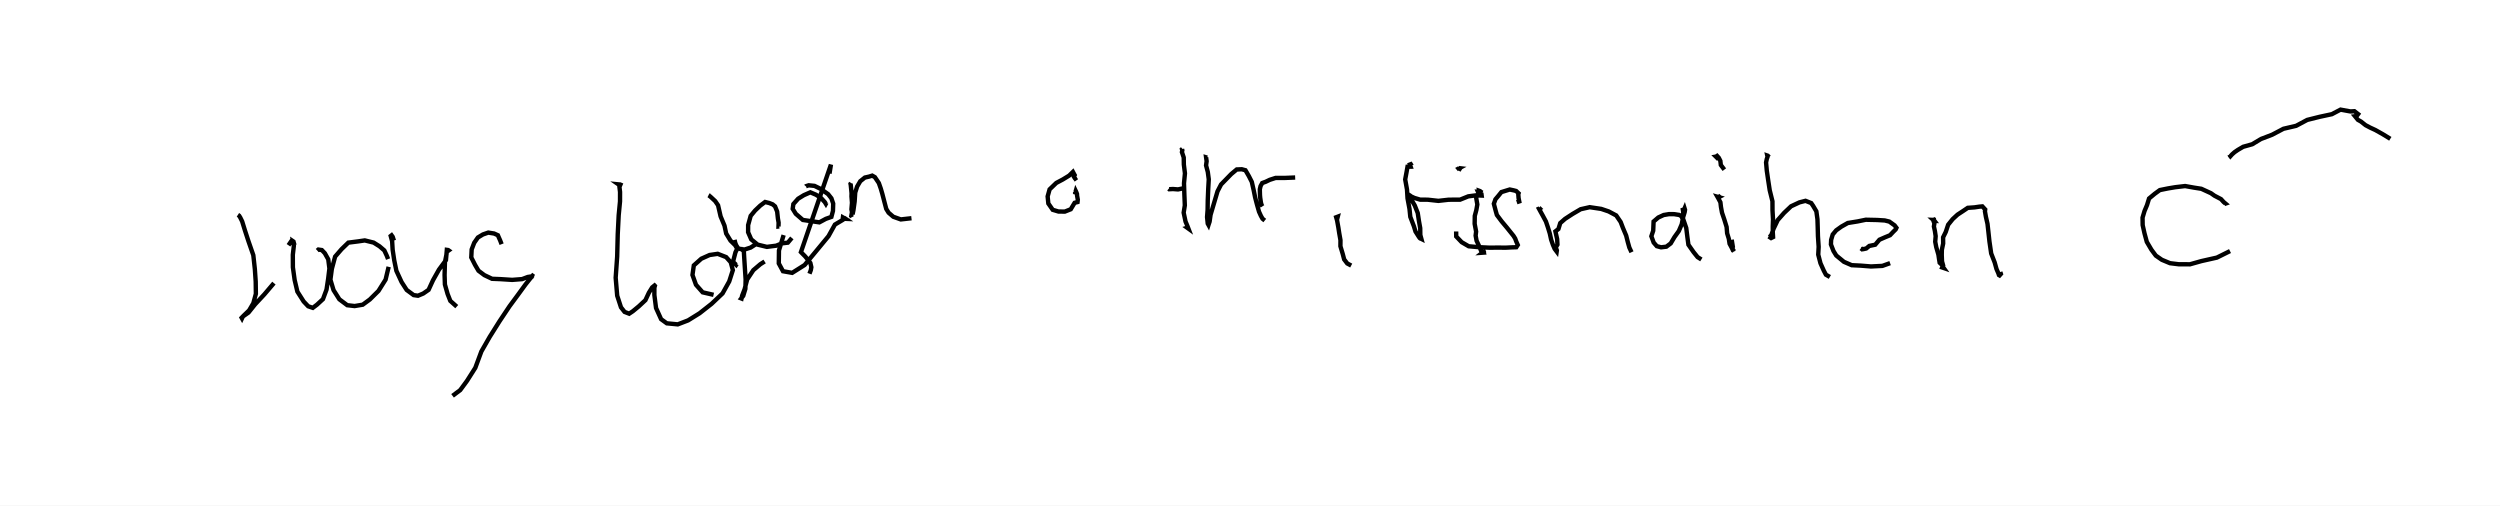
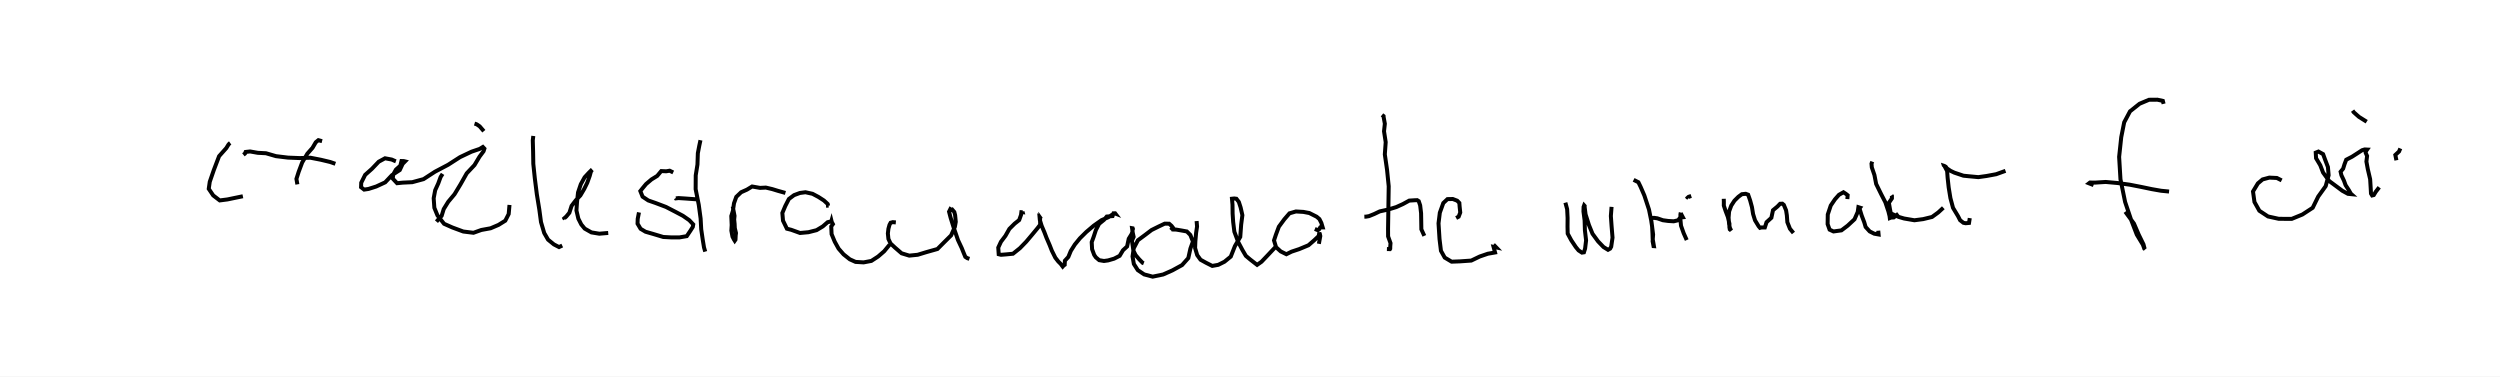
- <svg xmlns="http://www.w3.org/2000/svg" baseProfile="full" height="115.207" version="1.1" width="569.726">
+ <svg xmlns="http://www.w3.org/2000/svg" baseProfile="full" height="94.344" version="1.1" width="626.555">
  <defs />
-   <rect fill="white" height="115.207" width="569.726" x="0" y="0" />
-   <path d="M25,61.641 m29.306,-12.63 l-0.066,-0.039 0.248,0.18 l0.262,0.417 0.436,0.885 l0.638,2.073 0.791,2.421 l1.114,3.209 0.349,3.176 l0.194,2.838 0.039,2.786 l-0.574,2.132 -0.963,1.643 l-1.262,1.216 -0.446,0.46 l0.082,0.147 0.201,-0.43 l1.286,-0.902 1.514,-1.891 l2.086,-2.237 2.19,-2.576 m3.314,-8.624 l0.646,-0.94 0.504,0.124 l-0.009,-0.035 -0.091,-0.061 l0.179,1.013 -0.237,2.067 l0.014,2.854 0.4,2.885 l0.625,2.65 1.436,2.263 l1.026,1.081 1.053,0.36 l0.957,-0.727 1.361,-1.26 l0.808,-2.172 0.374,-2.48 l0.284,-2.326 -0.264,-2.093 l-0.776,-1.387 -0.683,-0.721 l-0.793,-0.118 -0.256,0.229 m16.141,1.943 l-0.277,-0.732 -0.576,-1.241 l-1.1,-0.945 -1.336,-0.839 l-2.017,-0.499 -1.509,0.221 l-2.243,0.285 -1.537,1.487 l-1.472,1.698 -0.744,2.779 l-0.331,2.47 0.712,2.376 l1.329,2.105 1.794,1.342 l1.682,0.195 1.848,-0.311 l1.621,-1.186 1.972,-1.953 l1.618,-2.578 0.696,-2.913 m1.196,-5.984 l-0.274,-0.849 -0.249,-0.347 l-0.201,0.158 0.324,1.185 l0.114,1.936 0.364,2.417 l0.49,2.39 1.184,2.565 l1.161,1.8 1.59,1.174 l0.986,0.144 1.204,-0.505 l1.213,-0.839 1.007,-2.19 l1.355,-2.409 1.592,-2.159 l0.166,-1.889 0.464,-0.332 l-0.119,-0.084 -0.305,-0.045 l-0.072,0.977 -0.36,1.834 l-0.081,2.928 0.071,2.149 l0.611,2.152 0.622,1.583 l1.469,1.315 m10.22,-14.231 l-0.326,-0.849 -0.372,-0.836 l-0.143,-0.351 -0.874,-0.397 l-1.32,-0.21 -1.217,0.422 l-1.15,0.696 -0.837,1.201 l-0.583,1.519 -0.089,1.825 l0.856,1.69 0.787,1.338 l1.34,1.005 1.747,0.832 l1.909,0.078 2.683,0.17 l2.262,-0.176 1.282,-0.482 l1.026,-0.161 0.325,0.05 l-0.247,-0.177 -0.58,0.695 l-1.014,1.273 -1.672,2.294 l-1.996,2.707 -2.28,3.42 l-2.234,3.555 -1.893,3.312 l-1.382,3.724 -1.897,2.984 l-1.54,2.097 -1.748,1.308 m38.713,-47.933 l-0.539,-0.233 -0.136,-0.001 l-0.231,-0.023 0.321,0.222 l-0.103,0.303 0.144,1.209 l-0.006,2.16 -0.302,3.139 l-0.218,4.338 -0.129,5.086 l-0.341,4.822 0.347,4.09 l0.862,2.647 0.816,1.047 l1.054,0.408 0.836,-0.56 l1.357,-1.118 1.506,-1.406 l0.789,-1.693 0.75,-1.211 l0.54,-0.436 0.079,0.082 l-0.115,0.427 -0.001,1.666 l0.379,2.955 1.153,2.546 l1.298,0.943 2.499,0.238 l2.359,-0.907 2.612,-1.622 l2.744,-2.156 2.492,-2.362 l1.522,-2.735 0.827,-2.58 l-0.484,-1.795 -1.052,-1.173 l-1.916,-0.745 -1.85,0.269 l-1.888,0.848 -1.706,1.521 l-0.308,2.18 0.798,2.232 l1.528,1.726 2.483,0.569 m5.287,-7.04 l-0.137,0.212 -0.71,-0.702 l0.171,-0.703 0.378,-1.46 l0.514,-1.05 -0.368,-0.591 l-0.206,-0.55 -0.145,-0.638 m1.439,1.779 l-0.087,0.137 0.762,0.645 l0.078,1.408 0.166,2.572 l0.163,2.482 -0.057,2.132 l-0.488,1.598 -0.454,0.587 l0.066,0.025 0.138,-0.659 l0.557,-1.444 0.588,-2.236 l1.41,-2.129 1.593,-1.353 l0.978,-0.619 m10.217,2.782 l0.305,-0.806 0.122,-0.677 l-0.221,-0.963 -0.498,-0.665 l-0.69,-0.838 -0.605,-0.611 l-0.357,-0.365 6.839,-19.94 l-0.329,2.045 m-10.455,14.019 l-1.063,3.509 -0.039,2.949 l0.961,1.779 2.092,0.369 l2.83,-1.783 2.736,-3.297 l2.706,-3.276 1.465,-2.643 l1.749,-1.043 0.034,-0.263 l0.042,-0.33 0.182,0.105 l0.021,0.147 0.236,0.141 l-0.196,-0.084 0.379,0.017 l-0.383,-0.26 m-30.525,-4.978 l-0.283,-0.089 0.361,0.261 l1.094,1.016 0.661,0.964 l0.577,2.525 0.888,2.118 l0.381,1.787 0.989,1.624 l1.058,1.038 0.369,0.636 l0.92,0.253 0.866,0.098 l1.377,-0.447 1.306,-0.843 m5.217,-3.973 l-0.178,0.019 0.028,-0.881 l-0.159,-0.917 -0.174,-1.609 l-0.479,-1.184 -0.548,-0.457 l-0.786,-0.307 -0.933,-0.232 l-1.105,0.825 -1.179,1.121 l-1.004,1.217 -0.578,2.097 l-0.006,1.632 0.711,1.627 l1.466,1.2 2.099,0.509 l2.116,-0.27 1.329,-0.533 l1.333,-0.159 0.914,-1.08 m7.891,-8.017 l-0.139,0.254 -0.243,-0.395 l-0.872,-0.96 -1.149,-0.727 l-1.276,-0.543 -1.476,0.65 l-1.304,0.803 -1.086,1.217 l-0.156,1.085 0.697,1.132 l1.621,1.409 1.909,0.279 l1.85,0.267 1.482,-0.799 l1.262,-0.446 0.359,-1.364 l0.051,-1.669 -0.408,-1.204 l-0.747,-0.944 -1.699,-1.2 l-1.405,-0.686 -1.321,-0.133 l-0.62,0.208 -0.029,0.034 m10.294,-0.786 l-0.117,0.193 0.058,0.317 l0.181,1.845 -0.023,0.727 l0.118,1.434 -0.126,1.499 l0.123,0.649 -0.094,0.534 l0.263,-0.039 -0.034,0.018 l0.199,-0.956 0.276,-1.971 l0.131,-2.047 0.433,-1.368 l0.721,-1.22 1.042,-0.836 l0.969,-0.216 0.708,-0.223 l0.605,0.345 0.906,1.346 l0.445,1.27 0.351,1.208 l0.477,1.836 0.415,1.581 l0.534,0.862 1.076,0.925 l1.705,0.608 2.433,-0.272 m36.906,-8.753 l0.385,-0.272 -0.273,-0.446 l0.173,-0.356 -0.076,-0.132 l-0.318,-0.6 -0.869,0.847 l-1.443,0.882 -1.482,0.784 l-1.526,1.469 -0.447,1.604 l0.156,1.607 1.003,1.446 l1.319,0.394 1.445,0.015 l1.343,-0.532 0.885,-1.47 l0.662,-0.169 0.062,-0.555 l-0.166,-0.905 -0.018,-0.385 l-0.179,-0.469 -0.102,-0.213 l-0.062,0.215 -0.151,-0.137 l0.207,0.386 -0.211,-0.207 l0.079,0.201 -0.054,-0.076 m24.496,-9.992 l-0.094,0.084 0.075,0.244 l-0.091,0.418 0.411,1.235 l0.026,1.618 0.252,1.992 l-0.218,2.263 0.086,2.577 l0.103,2.457 -0.265,1.667 l0.428,2.023 0.397,0.937 l0.259,0.672 -0.276,-0.199 l0.067,-0.02 -0.244,-0.503 m-4.054,-8.351 l0.119,0.097 0.86,-0.047 l1.159,0.089 1.413,-0.301 m5.231,-6.938 l-0.248,-0.075 0.121,0.882 l-0.128,0.958 0.395,1.496 l0.222,1.666 -0.121,2.135 l-0.109,2.647 -0.036,2.208 l-0.122,1.617 0.094,0.913 l0.057,0.572 0.171,0.312 l0.014,-0.042 0.245,-0.724 l0.214,-1.528 1.585,-5.354 l0.813,-1.57 2.311,-2.371 l1.254,-1.05 1.151,-0.048 l0.842,0.228 0.774,1.335 l0.669,1.317 0.435,1.923 l0.325,1.614 0.438,1.684 l0.453,1.582 0.427,0.941 l0.369,0.651 0.509,0.412 m-0.53,-3.228 l-0.178,-0.269 -0.163,-0.563 l-0.171,-1.149 -0.048,-0.579 l-0.035,-1.332 0.166,-0.734 l0.383,-0.694 0.791,-0.289 l0.923,-0.442 1.333,-0.43 l2.04,0.002 2.418,-0.098 m9.463,8.58 l0.239,0.35 0.001,-0.007 l-0.358,0.136 0.212,0.751 l0.285,1.588 0.196,1.269 l0.284,1.609 -0.011,1.382 l0.538,1.8 0.313,1.202 l0.704,0.924 0.907,0.482 m13.697,-22.862 l-0.006,-0.045 -0.122,-0.192 l-0.196,0.077 0.165,0.488 l-0.712,0.019 -0.229,1.292 l-0.297,1.597 0.412,2.305 l0.118,1.998 0.45,2.402 l0.183,1.817 0.821,2.152 l0.364,1.196 0.765,1.207 l0.194,0.263 0.266,0.225 l-0.283,-0.217 0.398,0.201 l-0.241,-0.889 -0.023,-1.564 l-0.294,-1.651 -0.271,-1.791 l-0.674,-1.712 -0.888,-1.517 l-0.122,-0.378 -0.079,-0.379 l0.055,0.035 0.052,0.091 l0.875,0.414 1.352,0.401 l1.722,0.008 2.41,0.267 l2.342,-0.264 2.614,-0.016 l1.859,-0.749 1.7,-0.227 l1.346,0.049 -0.081,-0.627 l0.099,-0.063 0.107,0.018 l-0.369,-0.227 -0.119,-0.121 l-0.24,-0.087 0.032,0.294 l-0.25,-0.025 0.173,0.391 l-0.364,0.29 -0.231,0.673 l0.258,1.513 -0.223,1.261 l-0.358,1.348 -0.027,1.798 l0.332,1.767 -0.11,0.925 l0.218,1.164 0.458,0.969 l0.287,0.641 0.277,0.671 l0.412,0.345 -0.132,0.103 l0.328,-0.023 -0.04,-0.142 l0.048,-0.096 -0.157,-0.368 m-5.358,-18.269 l-0.232,-0.277 0.178,-0.096 l-0.098,-0.011 0.627,0.417 m12.556,7.362 l0.567,-0.192 -0.152,-0.74 l-0.067,-0.857 0.02,-0.097 l0.048,-0.149 -0.559,-0.528 l-0.543,-0.144 -0.91,-0.192 l-0.798,0.245 -1.105,0.341 l-0.689,0.852 -0.667,0.785 l-0.365,1.028 0.437,1.67 l0.252,0.882 1.092,1.457 l1.205,1.439 0.534,0.665 l0.966,1.203 0.386,0.627 l0.22,0.618 0.362,0.824 l-0.338,0.517 -1.037,0.031 l-1.4,0.07 -1.544,-0.016 l-2.185,0.013 -2.475,-0.118 l-2.209,-0.2 -1.594,-0.93 l-1.247,-1.308 -0.016,-1.135 m18.862,-5.42 l0.153,0.155 -0.148,0.07 l0.361,0.664 0.486,0.872 l0.745,1.389 0.462,1.362 l0.422,1.379 0.303,1.389 l0.409,1.191 0.398,0.915 l0.46,0.615 0.022,-0.151 l0.015,-0.119 -0.244,-0.685 l0.378,-0.632 -0.067,-1.255 l-0.397,-1.755 0.687,-0.547 l0.414,-1.346 1.093,-0.96 l1.719,-1.121 1.84,-1.079 l2.062,-0.465 2.624,0.393 l1.696,0.573 1.723,0.917 l1.013,1.488 0.521,1.363 l0.733,1.734 0.374,1.488 l0.352,1.248 0.493,1.06 m11.621,-7.617 l-0.068,-0.186 -0.146,-0.366 l-0.54,-0.327 -1.113,-0.175 l-1.189,-0.015 -1.244,0.209 l-1.217,0.562 -1.073,0.919 l-0.087,2.084 -0.422,1.265 l0.524,1.441 0.716,0.824 l0.971,0.262 1.204,-0.141 l0.997,-0.751 0.85,-1.43 l0.999,-1.395 0.656,-1.527 l0.338,-1.673 0.332,-1.09 l0.085,-0.544 -0.103,-0.33 l-0.103,0.242 -0.284,0.093 l0.085,0.518 -0.115,1.291 l0.799,2.335 0.244,1.978 l0.249,1.835 1.179,1.684 l0.918,1.142 0.855,0.534 m4.219,-14.185 l-0.136,-0.112 -0.153,0.135 l0.066,-0.034 -0.337,-0.094 l0.178,0.314 0.504,0.95 l0.126,1.078 0.235,1.287 l0.541,1.593 0.51,1.664 l0.12,1.448 0.38,1.229 l0.173,1.129 0.554,1.043 l0.328,0.722 -0.05,-0.217 l0.141,0.1 -0.425,-0.697 l0.197,-0.256 -0.261,-1.595 m-3.004,-18.339 l-0.603,-0.601 0.167,-0.029 l0.005,-0.04 -0.179,-0.404 l0.669,0.731 0.363,0.714 l0.107,0.936 0.801,1.063 m10.205,-2.847 l-0.315,-0.333 -0.108,-0.037 l0.06,0.289 -0.173,0.502 l-0.16,0.785 0.164,1.867 l0.322,2.207 0.346,2.259 l0.624,2.522 0.01,2.081 l0.117,2.038 -0.057,1.614 l0.008,1.378 0.061,1.041 l-0.451,0.222 -0.558,-0.359 l0.222,0.114 0.403,-0.486 l0.5,-1.386 0.943,-1.975 l1.455,-1.643 1.583,-1.502 l1.908,-0.893 1.391,-0.357 l1.301,0.517 0.436,0.645 l0.732,1.236 0.251,1.816 l0.058,1.818 0.052,2.016 l0.162,2.434 -0.093,1.784 l0.507,1.962 0.754,1.68 l0.486,0.928 0.901,0.519 m7.06,-6.531 l0.269,0.202 0.105,-0.059 l0.196,0.044 0.651,-0.143 l0.707,-0.584 1.346,-0.281 l0.963,-1.135 1.292,-0.564 l1.125,-0.463 0.744,-0.791 l0.534,-0.524 0.182,-0.372 l-0.419,-0.556 -1.205,-0.866 l-1.048,-0.257 -1.735,-0.105 l-2.573,-0.058 -1.864,0.382 l-2.246,0.363 -1.472,0.833 l-1.172,0.838 -0.787,0.948 l-0.362,1.223 -0.049,1.035 l0.58,1.498 0.636,1.033 l1.75,1.438 1.766,0.767 l2.064,0.1 2.335,0.189 l2.599,-0.13 1.754,-0.626 m9.734,-9.757 l0.282,0.072 -0.178,-0.165 l0.418,0.018 -0.465,-0.249 l0.31,0.418 -0.236,-0.016 l0.227,0.638 -0.107,0.692 l0.225,1.031 0.174,1.169 l-0.101,1.273 0.235,1.225 l0.49,1.712 0.153,1.041 l0.135,0.806 0.737,0.681 l-0.162,0.397 0.345,0.118 l-0.245,-0.345 0.111,-0.254 l-0.249,-0.902 -0.059,-1.484 l0.022,-1.162 0.298,-1.435 l-0.016,-1.402 0.603,-1.221 l0.548,-1.646 1.026,-1.278 l1.106,-1.021 1.246,-0.818 l1.093,-0.737 1.541,-0.11 l1.103,-0.162 0.679,-0.059 l0.647,0.703 -0.055,0.414 l0.22,1.264 0.364,1.599 l0.21,1.884 0.232,2.133 l0.396,2.728 0.797,2.05 l0.412,1.481 0.428,0.99 l0.133,0.406 0.139,0.081 l0.307,-0.345 -0.14,-0.431 m51.05,-15.502 l0.275,-0.095 -0.422,-0.356 l-0.606,-0.666 -1.485,-0.776 l-0.805,-0.568 -2.192,-1.007 l-1.669,-0.261 -2.026,-0.363 l-2.252,0.265 -1.661,0.279 l-1.85,0.375 -1.162,0.845 l-1.293,1.073 -0.465,1.499 l-0.572,1.365 -0.446,1.495 l0.026,1.704 0.419,1.881 l0.529,1.946 1.057,1.792 l0.991,1.333 1.38,0.957 l1.85,0.77 1.98,0.243 l2.566,0.013 2.612,-0.734 l3.524,-0.792 3,-1.488 m-0.088,-21.517 l0.085,-0.253 -0.111,-0.125 l0.208,0.272 0.366,-0.409 l0.575,-0.509 0.759,-0.521 l1.201,-0.704 2.07,-0.582 l1.978,-1.192 2.56,-0.979 l2.577,-1.354 2.889,-0.674 l2.521,-1.344 2.821,-0.706 l2.803,-0.601 1.974,-1.038 l2.254,0.414 0.907,-0.053 l0.849,0.658 -0.107,0.147 l-0.256,0 -0.093,0.314 l-0.257,0.033 0.669,0.821 l0.682,0.376 1.06,0.837 l1.038,0.55 1.193,0.553 l1.733,0.976 1.67,1.024 " fill="none" stroke="black" stroke-width="1" />
+   <rect fill="white" height="94.344" width="626.555" x="0" y="0" />
+   <path d="M25,42.691 m32.691,-6.857 l-0.194,0.138 -0.245,0.274 l-0.535,0.867 -1.808,2.028 l-1.33,3.494 -1.01,2.927 l-0.254,1.757 1.12,1.66 l1.636,1.252 1.93,-0.248 l2.059,-0.427 1.808,-0.371 m0.131,-10.391 l0.398,-0.315 0.164,-0.397 l1.114,-0.124 1.934,0.342 l2.037,0.105 2.526,0.732 l3.009,0.365 2.928,0.115 l2.687,-0.086 2.579,0.5 l2.371,0.567 1.304,0.452 m-3.331,-5.67 l-0.939,-0.245 -0.64,0.522 l-0.815,1.393 -1.295,1.467 l-1.292,2.195 -0.88,2.343 l-0.568,1.778 0.237,1.375 m24.688,-5.783 l-0.263,-0.094 -0.779,-0.346 l-1.678,-0.315 -1.583,0.86 l-1.691,1.775 -1.707,1.519 l-0.983,1.968 -0.043,1.127 l0.775,0.601 1.1,-0.166 l1.917,-0.611 2.255,-1.045 l1.7,-1.807 1.957,-1.275 l0.73,-1.556 0.595,-0.607 l-0.322,-0.078 -0.571,-0.017 l-0.29,1.169 -1.102,0.981 l-0.69,1.233 -0.102,1.022 l1.077,1.153 1.364,-0.139 l2.44,-0.116 2.831,-0.768 l2.858,-1.856 3.305,-1.742 l2.969,-1.908 2.88,-1.368 l2.063,-0.702 0.786,-0.482 l0.388,0.411 -0.213,0.665 l-1.018,1.363 -1.252,2.098 l-1.944,2.066 -1.56,2.76 l-1.498,2.481 -1.587,1.899 l-1.123,1.819 -0.523,1.702 l-0.861,0.944 -0.435,0.515 m1.542,-11.982 l-0.5,0.781 -0.59,1.611 l-0.775,1.705 -0.374,2.009 l0.167,2.394 0.777,1.908 l1.661,2.103 2.058,0.917 l2.756,1.021 2.553,0.315 l1.967,-0.703 2.322,-0.424 l1.985,-0.848 1.703,-1.059 l0.851,-1.672 0.199,-2.272 m-8.764,-20.385 l0.455,0.138 0.275,0.159 l0.566,0.396 1.043,1.213 m12.391,1.189 l-0.128,1.101 0.082,2.922 l0.049,2.972 0.377,3.612 l0.508,4.01 0.634,3.906 l0.409,3.067 0.807,2.739 l0.963,1.663 1.46,1.189 l1.291,0.669 0.803,-0.381 m0.663,-6.561 l-0.146,-0.272 0.496,-0.445 l0.774,-0.936 0.557,-1.739 l1.065,-1.405 1.136,-1.193 l0.961,-1.63 0.768,-1.567 l0.622,-1.741 0.269,-0.991 l0.084,-0.132 -0.101,-0.115 l-0.472,0.469 -1.062,1.143 l-0.961,1.738 -0.695,2.07 l-0.255,2.386 -0.146,2.129 l0.481,2.055 0.728,1.443 l0.867,1.05 1.678,0.949 l1.981,0.326 2.231,-0.189 m16.292,-15.162 l-0.898,-0.438 -0.861,0.148 l-1.243,-0.057 -1.013,1.213 l-1.432,0.882 -1.361,1.155 l-0.925,1.118 -0.511,0.644 l0.566,1.406 1.422,0.946 l1.832,0.639 2.604,0.984 l2.366,1.223 1.896,1.004 l1.583,1.102 0.991,1.056 l-0.115,0.635 -0.601,0.953 l-0.906,1.35 -1.84,0.316 l-2.023,-0.001 -2.03,-0.108 l-2.599,-0.779 -1.849,-0.535 l-1.236,-0.738 -0.761,-1.283 l0.041,-1.199 0.318,-1.625 m16.289,-18.902 m-0.878,0.809 l-0.298,1.382 -0.359,1.881 l-0.097,2.841 -0.433,2.706 l-0.022,3.458 0.783,3.926 l0.465,3.441 0.15,2.693 l0.382,2.614 0.32,1.944 l0.305,1.036 m-7.411,-13.409 l0.043,0.064 0.694,-0.074 l1.624,0.103 2.88,0.212 m9.063,1.794 l0.449,2.361 -0.089,0.901 l0.111,1.099 0.047,1.064 l0.297,1.237 -0.076,0.578 l-0.052,1.081 -0.184,0.264 l-0.218,-0.343 -0.35,-0.695 l-0.282,-1.495 0.085,-1.396 l-0.101,-2.256 0.409,-1.321 l0.269,-1.884 0.574,-1.609 l1.211,-1.156 1.456,-0.65 l1.303,-0.792 1.979,0.35 l1.456,-0.075 1.601,0.375 l1.401,0.431 1.907,0.534 m10.835,3.175 l-0.17,0.008 -0.018,-0.267 l-0.053,-0.151 -0.937,-0.866 l-1.365,-0.885 -1.498,-0.796 l-1.773,-0.392 -1.391,0.182 l-1.469,0.546 -1.296,0.965 l-0.894,1.744 -0.739,1.758 l0.163,1.924 0.981,2.024 l1.062,0.265 2.222,0.802 l2.112,-0.192 2.037,-0.515 l1.562,-0.941 1.211,-1.058 l0.921,-0.21 0.038,-0.134 l0.076,0.305 0.287,0.525 l-0.42,0.583 0.089,1.927 l0.792,1.902 0.962,1.735 l1.243,1.427 1.568,1.247 l1.44,0.648 2.021,0.12 l1.936,-0.367 1.697,-1.102 l1.515,-1.312 1.35,-1.636 m1.576,-5.596 l-0.755,-0.07 -0.547,0.145 l-0.286,0.524 -0.269,0.978 l-0.141,1.179 0.136,1.371 l0.531,1.135 1.116,1.041 l1.658,1.432 1.919,0.583 l2.11,-0.211 2.202,-0.671 l2.751,-0.775 1.7,-1.704 l1.73,-1.715 0.94,-2.14 l0.225,-1.251 -0.158,-1.652 l-0.209,-0.816 -0.511,-0.594 l-0.171,0.082 -0.319,-0.203 l-0.317,0.639 0.39,1.504 l0.703,2.268 0.65,1.879 l0.494,1.456 0.95,2.021 l0.436,1.098 0.456,1.095 l0.5,0.327 0.529,0.167 m13.302,-11.715 l-8.140236604958773e-05,-0.108 0.042,0.157 l-0.33,-0.019 -0.083,0.684 l-0.461,1.284 -1.132,0.894 l-1.324,1.316 -0.994,1.751 l-1.121,1.483 -0.673,1.456 l0.112,1.664 0.582,0.143 l1.224,-0.096 1.775,-0.173 l1.735,-1.386 1.593,-1.643 l1.595,-1.894 1.232,-1.492 l0.659,-0.858 -0.034,-1.131 l0.026,-0.645 0.165,0.231 l0.055,0.082 -0.349,-0.289 l0.048,0.55 0.459,1.48 l0.69,1.621 0.512,1.352 l0.808,1.874 0.543,1.389 l0.875,1.76 0.74,0.948 l0.601,0.598 0.506,0.672 l0.26,-0.292 0.233,-0.148 l0.052,-1.025 0.866,-0.947 l0.616,-1.506 1.016,-1.613 l1.277,-1.56 1.596,-1.581 l1.876,-1.592 1.943,-1.368 l1.719,-0.742 1.024,-0.681 l0.585,-0.275 0.118,0.045 l-0.049,-0.063 -0.398,0.009 l-0.239,0.685 -1.457,0.117 l-0.693,0.828 -1.22,0.991 l-0.811,1.561 -0.565,1.724 l-0.48,1.31 0.096,1.773 l0.525,1.427 0.421,0.614 l0.834,0.705 1.198,0.204 l1.043,-0.143 1.506,-0.44 l1.381,-0.707 0.833,-1.397 l1.034,-0.954 0.411,-1.943 l0.697,-1.128 0.269,-0.66 l-0.129,-0.845 0.152,0.027 l0.05,0.143 -0.052,0.107 l-0.001,0.121 -0.077,0.294 l0.314,1.48 -0.424,0.969 l0.22,1.429 0.133,1.02 l0.566,1.146 0.869,1.026 l0.897,0.918 0.283,0.114 m6.766,-8.286 l0.275,-0.292 0.103,-0.459 l0.166,0.188 0.046,-0.016 l-0.391,-0.513 -0.612,-0.541 l-1.119,-0.009 -1.54,0.728 l-1.745,0.867 -1.664,1.266 l-1.752,1.293 -1.05,2.012 l-0.299,2.048 0.329,1.887 l0.983,1.539 1.599,1.073 l2.139,0.566 2.622,-0.544 l2.311,-1.025 2.426,-1.329 l1.569,-1.762 0.525,-2.38 l0.633,-1.764 -0.649,-1.646 l-0.871,-0.873 -1.284,-0.237 l-1.393,-0.238 -1.162,-0.029 m6.281,-2.108 l0.11,1.374 -0.239,1.601 l-0.184,2.084 -0.065,1.712 l0.526,1.766 0.835,1.154 l1.392,0.77 1.55,0.782 l1.505,-0.273 1.55,-0.775 l1.58,-1.286 1.042,-2.635 l1.339,-2.306 0.224,-3.064 l0.307,-2.376 -0.44,-1.932 l-0.446,-1.384 -0.612,-0.8 l-0.549,-0.069 -0.562,0.06 l0.134,1.519 0.024,2.209 l0.139,2.093 0.3,2.441 l0.941,2.541 1.096,2.072 l0.844,1.442 1.088,0.912 l1.734,1.347 1.102,-0.776 l1.473,-1.545 1.946,-2.07 m9.949,-4.606 l0.761,0.317 0.284,-0.199 l0.306,-0.511 0.613,0.002 l-0.337,-1.133 -0.484,-0.959 l-0.698,-0.592 -1.824,-0.917 l-1.506,-0.286 -1.862,-0.107 l-1.612,0.468 -1.294,1.497 l-1.368,1.858 -0.756,2.044 l-0.458,1.386 0.515,1.704 l1.17,1.057 1.413,0.7 l1.311,-0.646 1.903,-0.634 l2.327,-0.968 1.443,-1.251 l1.119,-1.058 0.153,-0.86 l0.058,0.181 0.065,0.114 l0.123,0.573 -0.357,1.943 m15.82,-32.313 l0.395,0.313 0.023,0.274 l0.296,1.632 -0.206,1.892 l0.42,2.721 -0.219,3.069 l0.556,3.858 0.419,4.128 l-0.165,10.683 0.011,1.88 l0.606,1.694 -0.061,0.758 l-0.016,0.627 -0.07,0.114 l-0.755,-0.019 m-5.653,-8.109 l0.39,-0.008 0.761,-0.128 l1.314,-0.53 1.394,-0.667 l2.121,-0.46 2.02,-0.617 l1.661,-0.754 1.586,-0.869 l1.328,-0.084 0.664,-0.025 l0.389,0.249 0.358,1.059 l0.23,1.962 0.04,2.248 l0.028,1.789 0.745,1.64 m7.974,-4.473 l0.629,-0.338 0.399,-1.036 l-0.154,-1.474 -0.07,-0.932 l-0.541,-0.561 -1.105,-0.423 l-1.329,0.025 -1.047,0.982 l-0.871,2.424 -0.328,2.661 l0.249,3.931 0.361,2.955 l0.946,1.704 1.725,1.026 l2.1,-0.082 2.832,-0.197 l2.115,-1.018 2.031,-0.696 l1.806,-0.316 -0.372,-1.404 l0.677,0.14 -0.419,-0.435 l-0.084,0.03 m17.825,-10.818 l0.078,0.277 0.366,1.363 l0.113,2.206 -0.019,2.174 l0.041,1.739 0.899,1.668 l1.133,1.697 0.698,0.849 l0.848,0.554 0.493,-0.078 l0.294,-0.938 0.248,-2.057 l-0.297,-2.527 -0.076,-2.5 l-0.285,-2.216 0.03,-1.143 l0.141,-0.389 0.127,0.141 l-0.009,0.244 0.239,1.87 l0.845,2.665 0.894,2.197 l1.396,1.912 1.366,1.419 l1.124,0.691 0.532,-0.297 l0.265,-0.485 0.333,-2.268 l-0.237,-2.899 -0.18,-2.52 l0.175,-2.292 m5.528,-6.772 l1.197,0.603 0.567,1.171 l0.925,2.141 1.16,3.52 l0.627,3.076 0.408,3.195 l-0.125,1.678 0.233,1.227 l0.094,0.007 -0.062,-0.369 l-0.25,-1.474 -0.046,-1.335 l-0.1,-1.794 -0.189,-1.234 l-0.042,-0.571 0.332,-0.281 l0.371,-0.039 0.853,0.123 l1.389,0.482 1.309,0.177 l1.405,0.088 1.118,-0.268 l0.492,-0.677 0.672,-0.069 l-0.545,-1.043 0.031,-0.084 l-0.048,0.312 -0.043,0.142 l0.003,1.31 0.141,1.477 l0.66,1.866 0.775,1.734 m-0.045,-10.819 l0.465,0.267 -0.131,-0.121 l0.167,-0.157 0.672,-0.219 m8.151,0.707 l0.022,0.755 -0.008,0.944 l0.448,1.356 0.564,1.488 l0.4,1.716 -0.011,0.841 l0.098,0.557 0.208,0.173 l0.13,0.111 -0.325,-0.676 l-0.19,-0.948 -0.125,-1.597 l0.126,-1.538 0.545,-1.48 l0.804,-1.237 0.968,-0.961 l0.88,-0.651 0.967,-0.104 l0.612,0.225 0.5,1.435 l0.455,1.68 0.282,1.735 l0.485,1.565 0.909,1.493 l0.336,0.402 0.333,-0.092 l0.883,-0.001 0.428,-1.325 l1.21,-1.104 0.405,-1.9 l1.123,-0.93 0.654,-0.679 l0.568,-0.03 0.377,0.312 l0.161,0.396 0.398,0.96 l0.194,1.265 0.126,1.713 l0.649,1.636 0.877,1.067 m13.512,-8.5 l0.073,-0.963 -0.438,-0.348 l-0.61,-0.398 -1.126,0.633 l-1.013,1.146 -1.048,1.545 l-0.748,2.245 -0.038,2.414 l0.494,1.384 0.981,0.456 l1.987,-0.273 1.558,-1.179 l1.72,-1.595 0.808,-1.847 l0.166,-1.194 0.418,0.131 l-0.141,0.194 0.551,1.78 l0.644,1.697 0.342,1.163 l1.018,1.113 1.143,0.573 l1.085,0.191 -0.083,-0.941 m-1.492,-17.313 l-0.199,0.501 0.074,0.936 l0.659,1.923 0.432,2.237 l1.275,2.594 1.022,1.976 l0.779,2.33 0.286,1.152 l0.061,0.493 0.305,-0.122 l0.68,-0.034 1.166,-0.936 m-1.728,-4.602 l0.104,0.15 -0.001,0.619 l-0.759,1.112 0.273,1.584 l0.211,1.053 1.955,0.886 l1.365,0.401 2.595,0.442 l2.194,-0.287 2.225,-0.542 l1.545,-1.127 1.282,-1.18 m0.445,-10.493 l-0.076,0.182 0.584,1.112 l0.123,1.687 0.264,2.411 l0.437,2.687 0.651,2.433 l1.255,2.087 0.524,1.02 l0.826,0.644 0.553,0.11 l0.852,-0.074 0.188,-1.212 m-6.457,-13.017 l-0.028,-0.096 0.102,0.034 l0.366,0.21 0.298,0.413 l0.892,0.605 0.943,0.454 l2.298,0.772 1.38,0.138 l2.348,0.22 2.031,-0.283 l2.444,-0.451 2.339,-0.844 m39.623,-16.783 l-0.187,-0.748 -1.373,-0.299 l-2.097,0.018 -2.369,0.999 l-2.393,1.905 -1.461,2.748 l-0.738,3.73 -0.528,4.936 l0.335,5.602 1.161,5.685 l1.509,4.48 1.424,3.72 l1.522,2.511 0.362,1.006 l0.154,0.111 -0.108,-0.201 l-0.255,-0.99 -1.198,-2.449 l-1.183,-2.762 -2.187,-2.972 m-7.939,-6.674 l-1.154,-0.448 0.245,-0.194 l1.25,0.023 2.69,-0.168 l2.963,0.266 3.012,0.41 l2.918,0.567 2.673,0.558 l2.317,0.405 2.004,0.197 m28.216,-2.796 l-1.203,-0.606 -1.888,-0.087 l-1.686,0.452 -1.178,0.992 l-1.225,2.027 0.367,2.639 l1.224,2.191 2.171,1.431 l2.695,0.591 3.25,0.016 l2.674,-1.096 2.581,-1.686 l1.38,-2.808 1.876,-2.618 l0.737,-2.726 -0.178,-2.067 l-0.744,-1.947 -0.463,-1.278 l-1.167,-0.648 -0.679,0.275 l0.083,1.397 1.052,1.759 l0.709,1.844 1.535,2.114 l2.112,1.565 1.155,0.867 l1.42,0.776 0.874,0.087 l-0.138,-0.122 -0.122,-0.221 l-0.397,-0.696 -0.802,-1.228 l-0.413,-1.135 -0.635,-1.342 l-0.204,-0.875 0.636,-0.769 l0.35,-1.132 0.423,-1.113 l1.456,-0.753 1.394,-0.895 l1.122,-0.731 0.652,-0.199 l0.611,0.031 -0.156,0.222 l-0.122,0.212 -0.093,0.343 l0.367,0.833 -0.171,1.401 l0.353,1.918 0.584,2.501 l0.137,2.212 0.077,1.386 l0.285,0.474 0.409,-0.101 l0.5,-0.822 0.867,-1.125 m-3.14,-16.432 l-1.936,-1.216 -1.28,-1.131 l-0.317,-0.431 m11.963,9.472 l-0.324,0.77 -0.93,0.864 l0.273,1.34 " fill="none" stroke="black" stroke-width="1" />
</svg>
